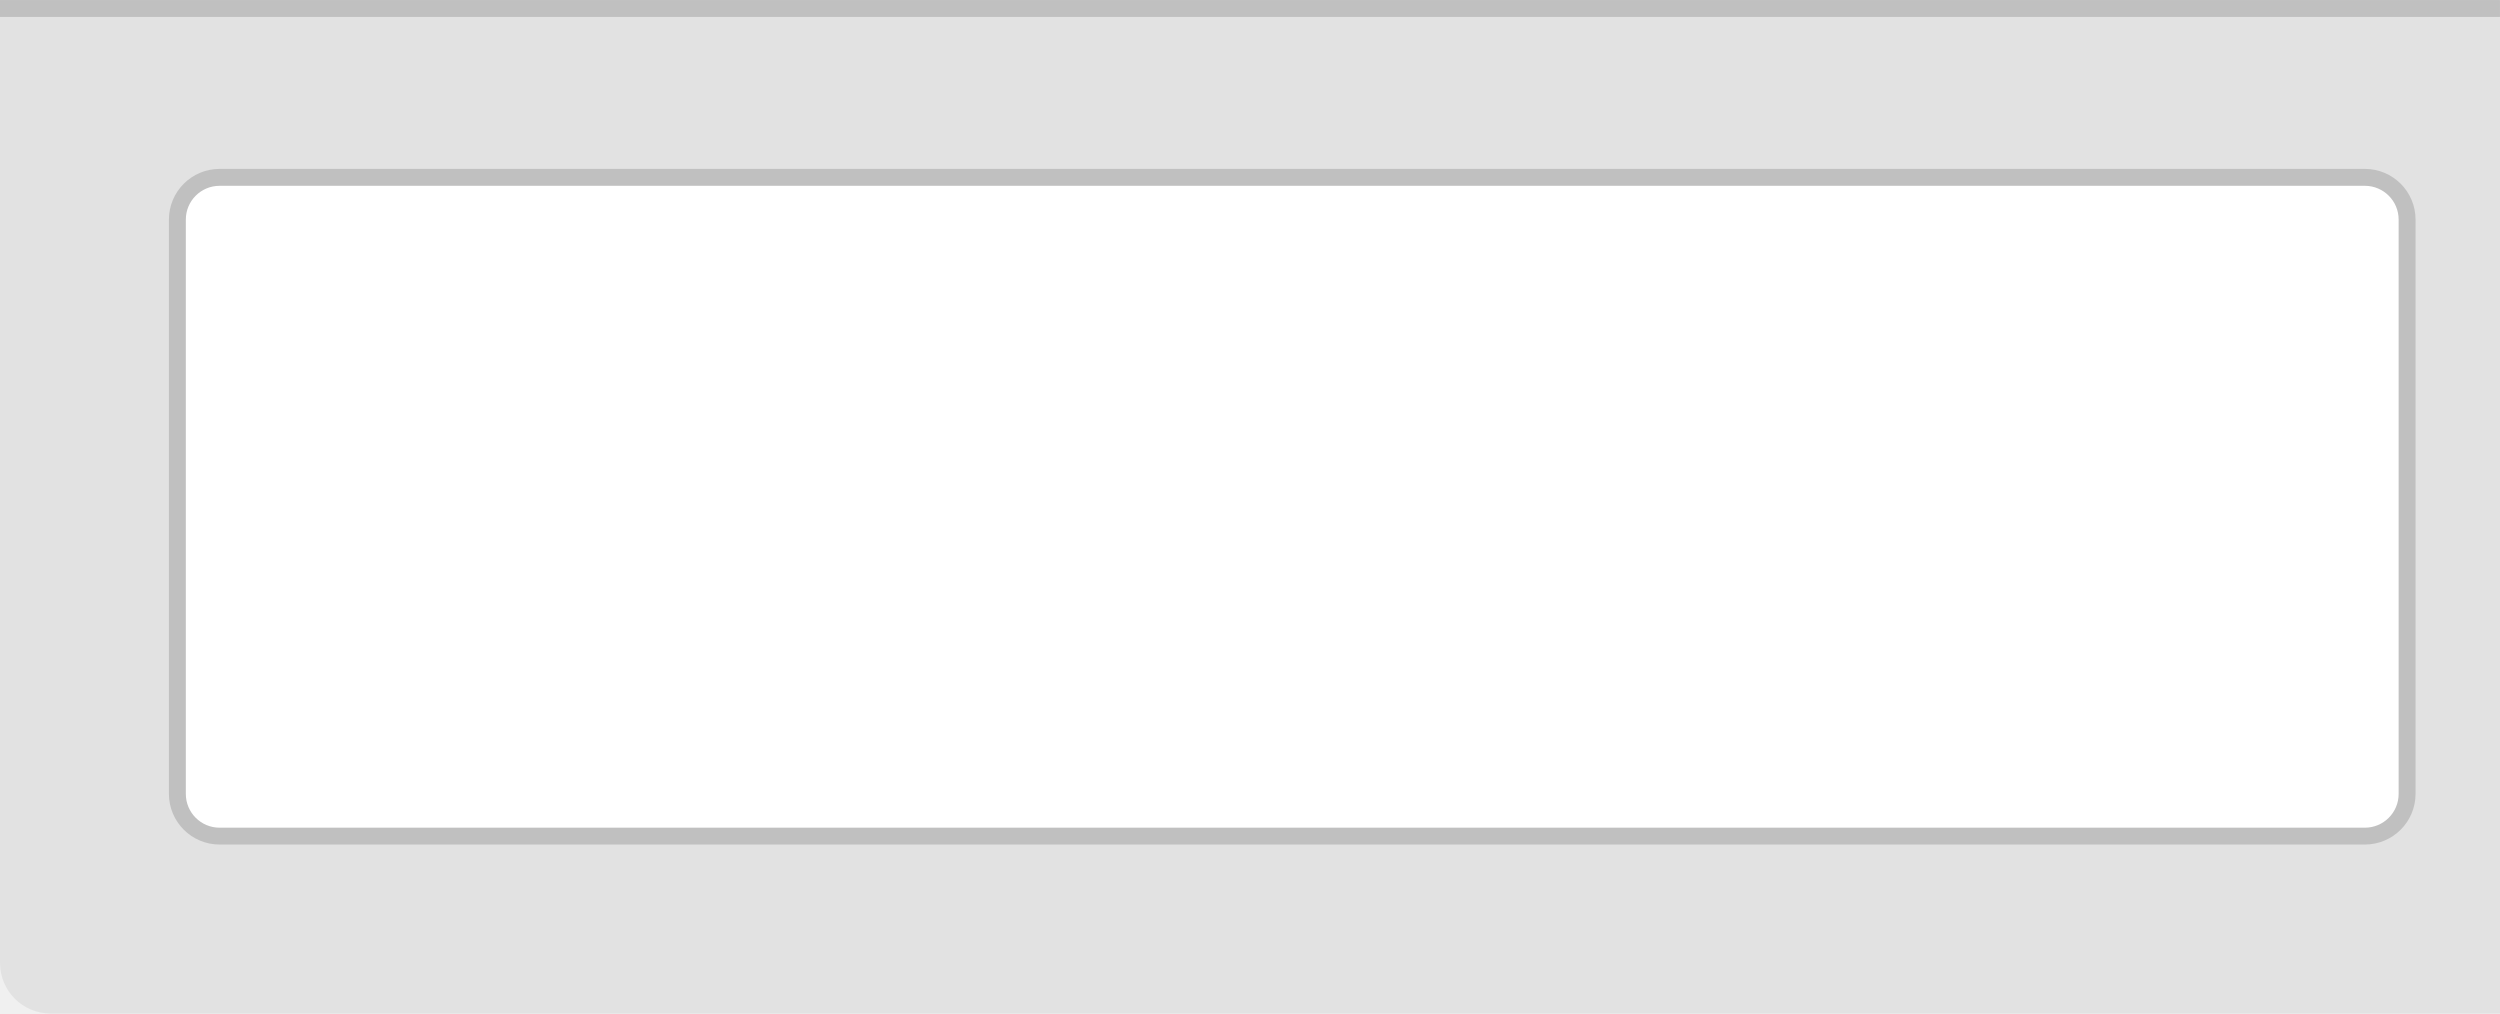
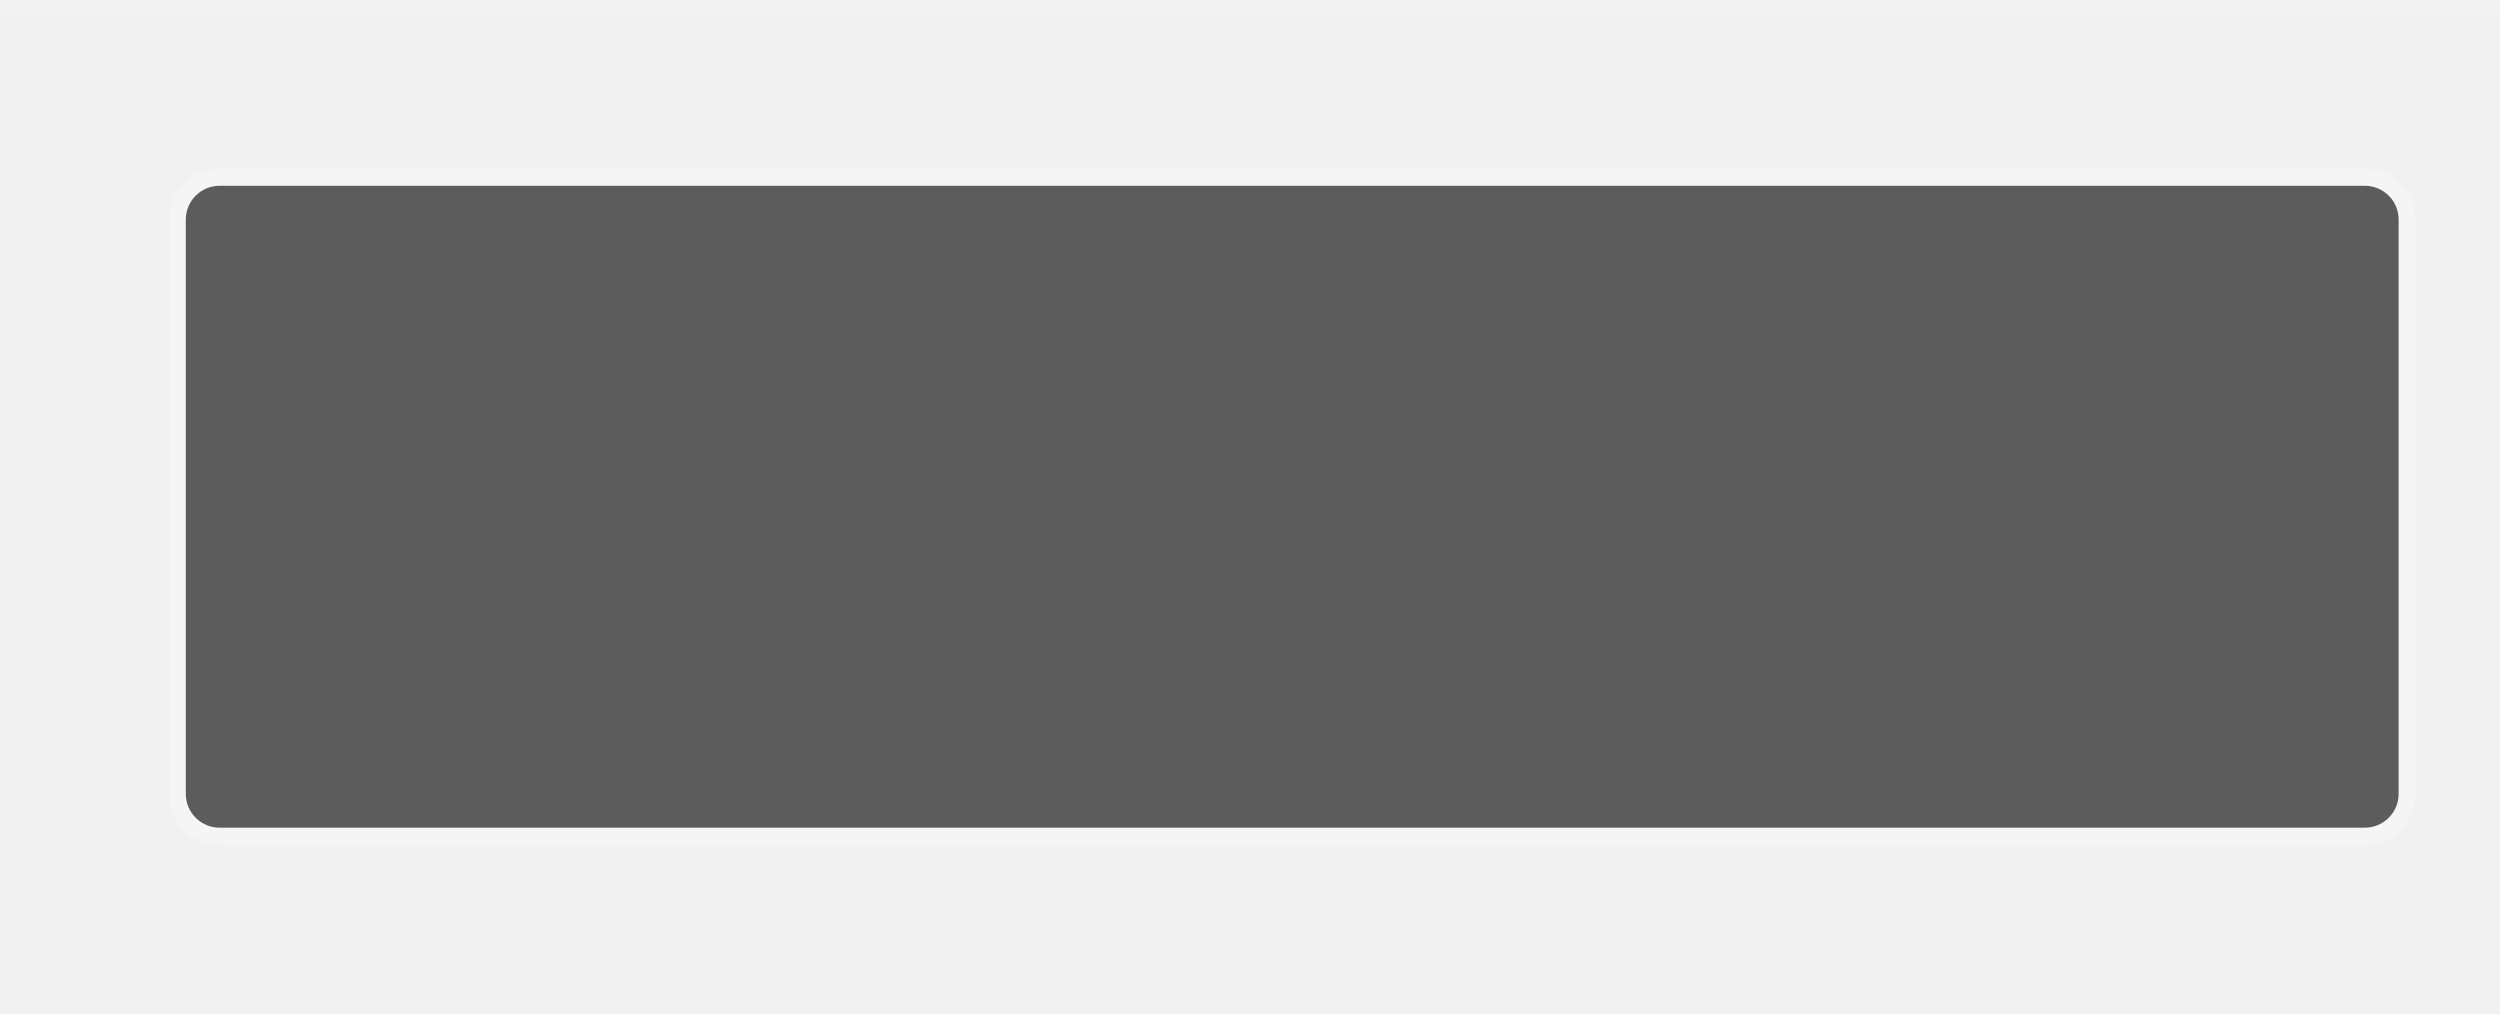
<svg xmlns="http://www.w3.org/2000/svg" width="148" height="60" viewBox="0 0 39.158 15.875" version="1.1" id="svg5">
  <defs id="defs2" />
  <g id="layer1">
-     <g id="g2413" transform="translate(-1.5875,-3.439583)">
-       <path id="rect3629" style="opacity:0.06;fill:#000000;fill-opacity:1;stroke:none;stroke-width:3.991;stroke-linecap:round;stroke-linejoin:round;stroke-miterlimit:4;stroke-dasharray:none;stroke-opacity:0.988;paint-order:stroke markers fill" d="m 6,13 0,57 c 0,1.662 1.338,3 3,3 H 154 V 13 Z" transform="scale(0.2645833)" />
-       <rect style="opacity:0.15;fill:#000000;fill-opacity:1;stroke:none;stroke-width:0.576;stroke-linecap:round;stroke-linejoin:round;stroke-miterlimit:4;stroke-dasharray:none;stroke-opacity:0.988;paint-order:stroke markers fill" id="rect2759" width="39.158" height="0.265" x="1.587" y="3.44" rx="0" ry="0" />
-       <rect style="opacity:0.15;fill:#000000;stroke:none;stroke-width:0.479;stroke-linecap:round;stroke-linejoin:round;paint-order:stroke fill markers" id="rect1110" width="35.19" height="10.583" x="4.233" y="6.085" rx="0.794" ry="0.794" />
-       <rect style="fill:#ffffff;stroke:none;stroke-width:0.46;stroke-linecap:round;stroke-linejoin:round;paint-order:stroke fill markers" id="rect2236" width="34.66" height="10.054" x="4.498" y="6.35" rx="0.529" ry="0.529" />
-     </g>
+     <path id="rect3629" style="opacity:0.06;fill:#ffffff;fill-opacity:1;stroke:none;stroke-width:1.056;stroke-linecap:round;stroke-linejoin:round;stroke-miterlimit:4;stroke-dasharray:none;stroke-opacity:0.988;paint-order:stroke markers fill" d="M 2.8e-7,9e-8 V 15.081 c 0,0.44 0.354,0.794 0.794,0.794 H 39.158 V 9e-8 Z" />
+     <rect style="opacity:0.1;fill:#ffffff;fill-opacity:1;stroke:none;stroke-width:0.576;stroke-linecap:round;stroke-linejoin:round;stroke-miterlimit:4;stroke-dasharray:none;stroke-opacity:0.988;paint-order:stroke markers fill" id="rect2759" width="39.158" height="0.265" x="2.7615815e-07" y="1.0154419e-07" rx="0" ry="0" />
+     <rect style="opacity:0.3;fill:#ffffff;stroke:none;stroke-width:0.479;stroke-linecap:round;stroke-linejoin:round;paint-order:stroke fill markers" id="rect1110" width="35.19" height="10.583" x="2.646" y="2.646" rx="0.794" ry="0.794" />
+     <rect style="fill:#5c5c5c;fill-opacity:1;stroke:none;stroke-width:0.46;stroke-linecap:round;stroke-linejoin:round;paint-order:stroke fill markers" id="rect2236" width="34.66" height="10.054" x="2.91" y="2.91" rx="0.529" ry="0.529" />
  </g>
</svg>
